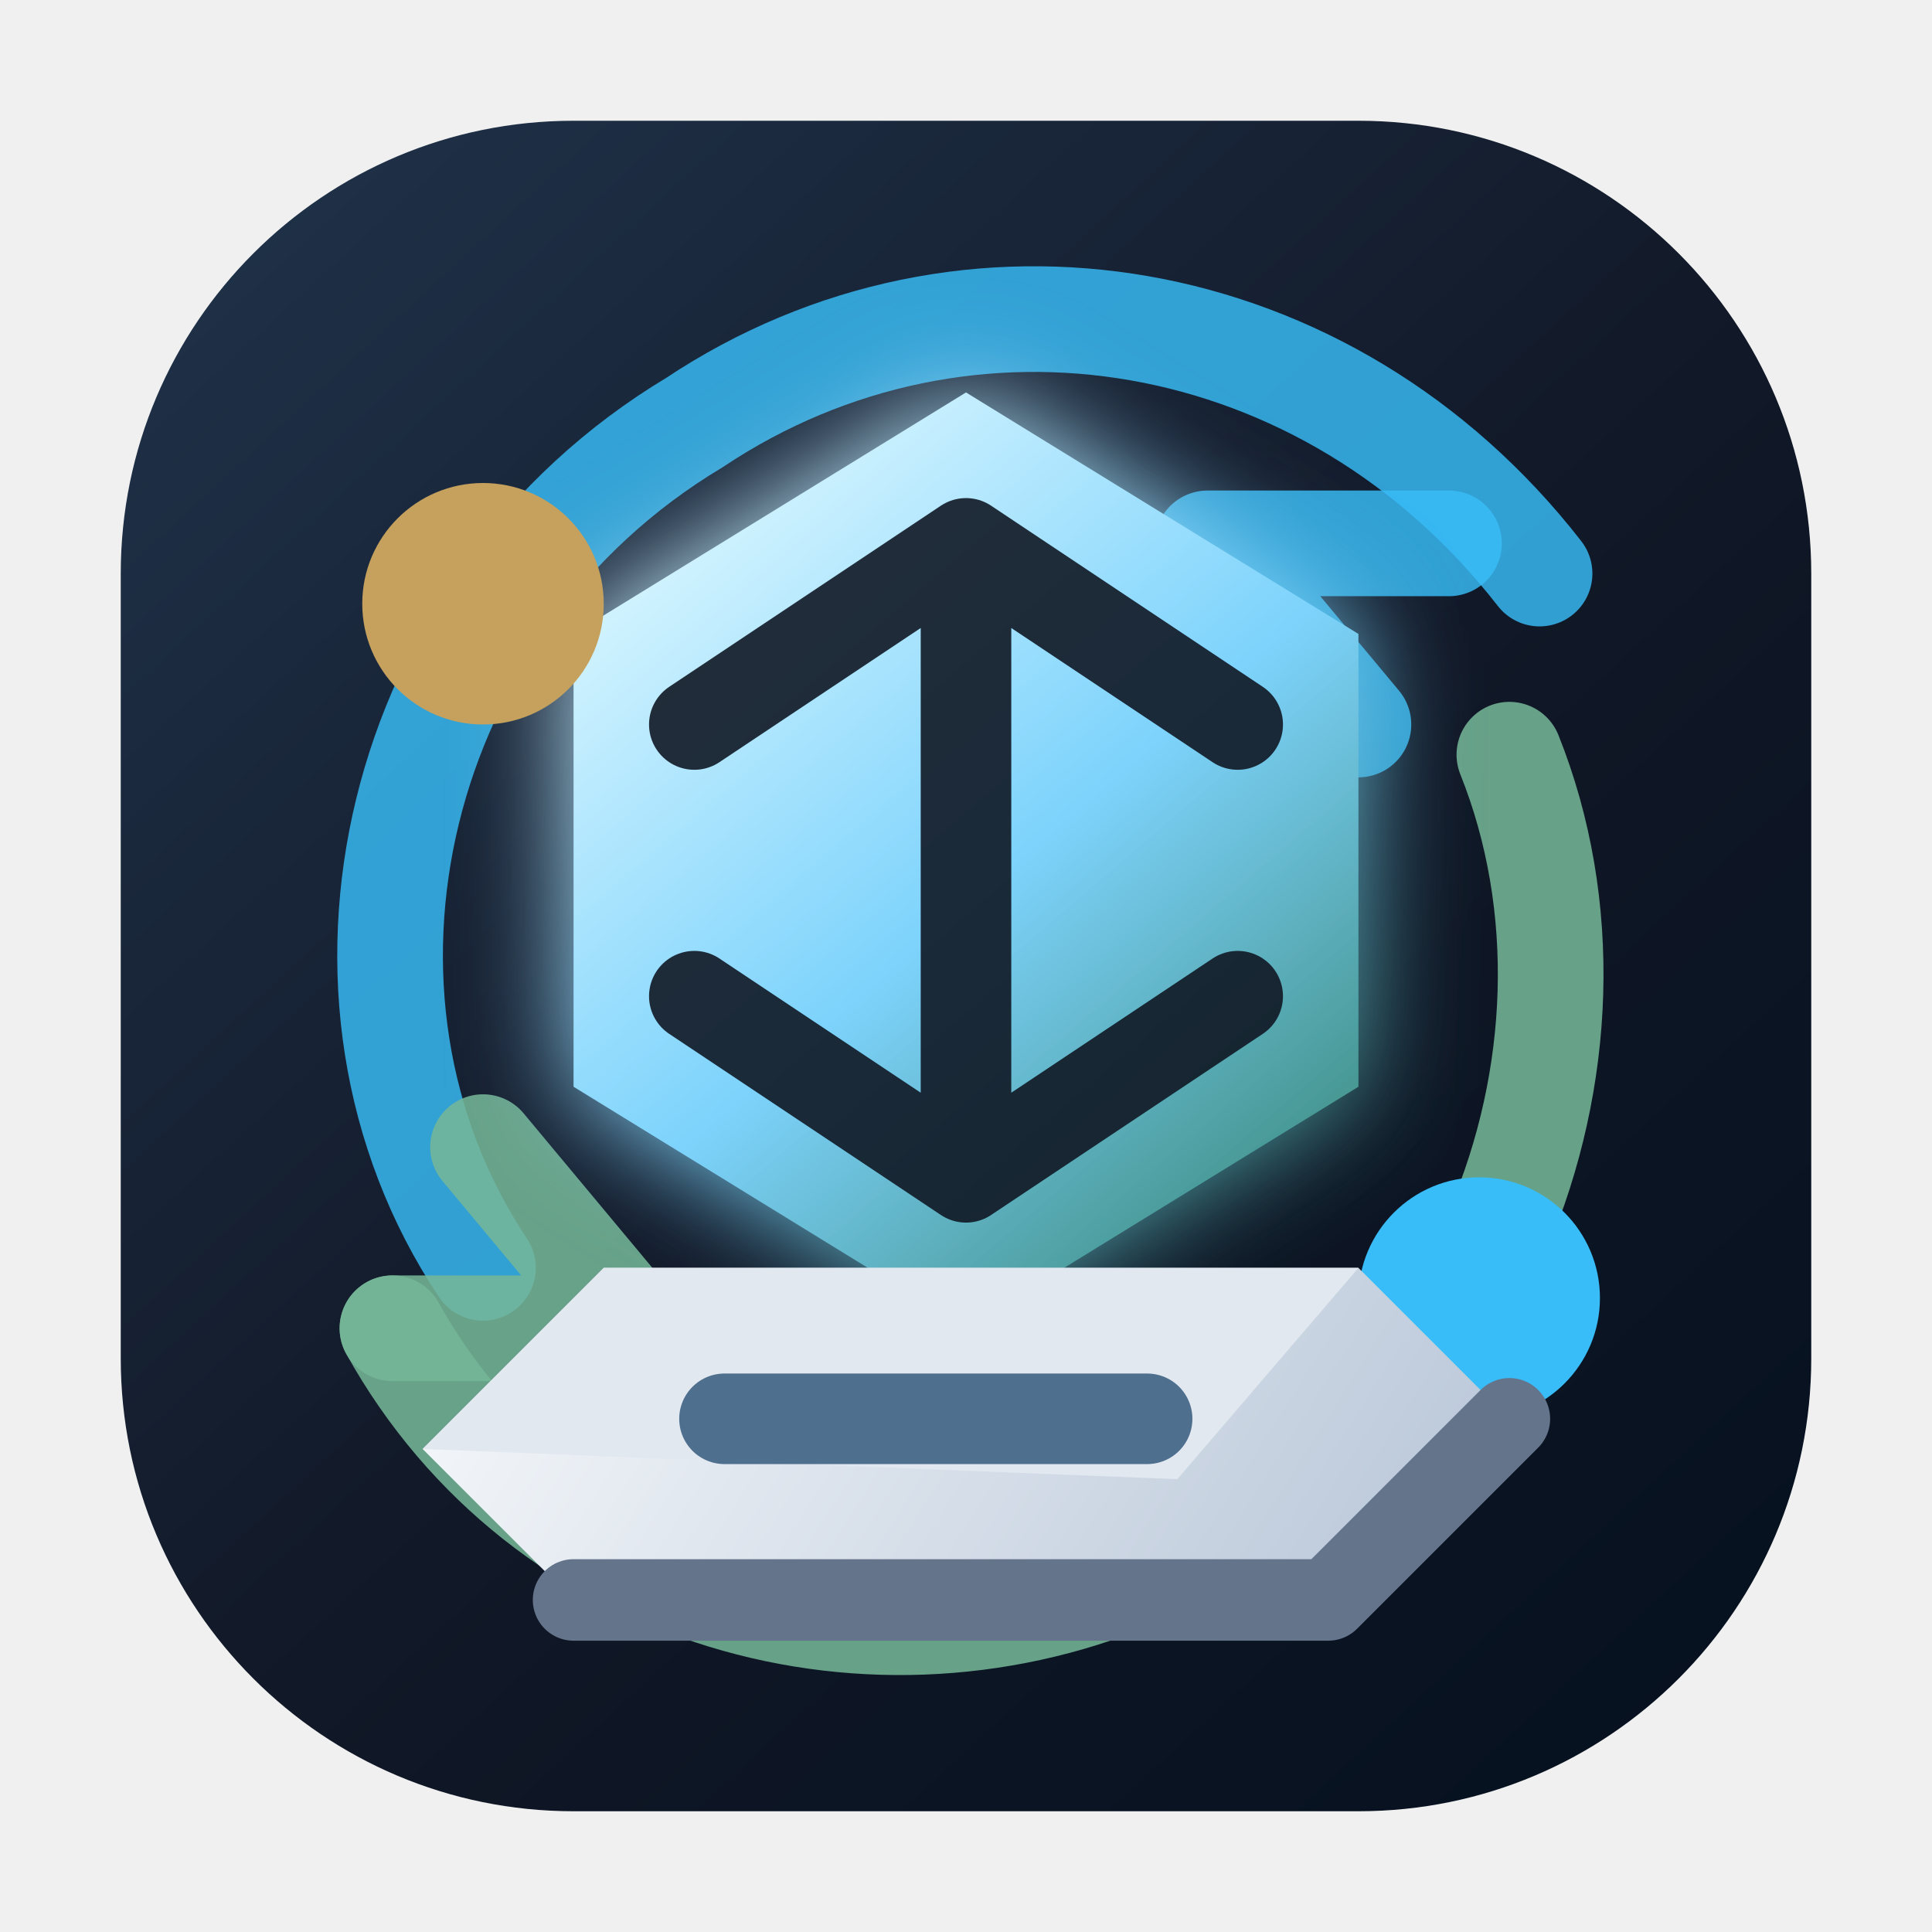
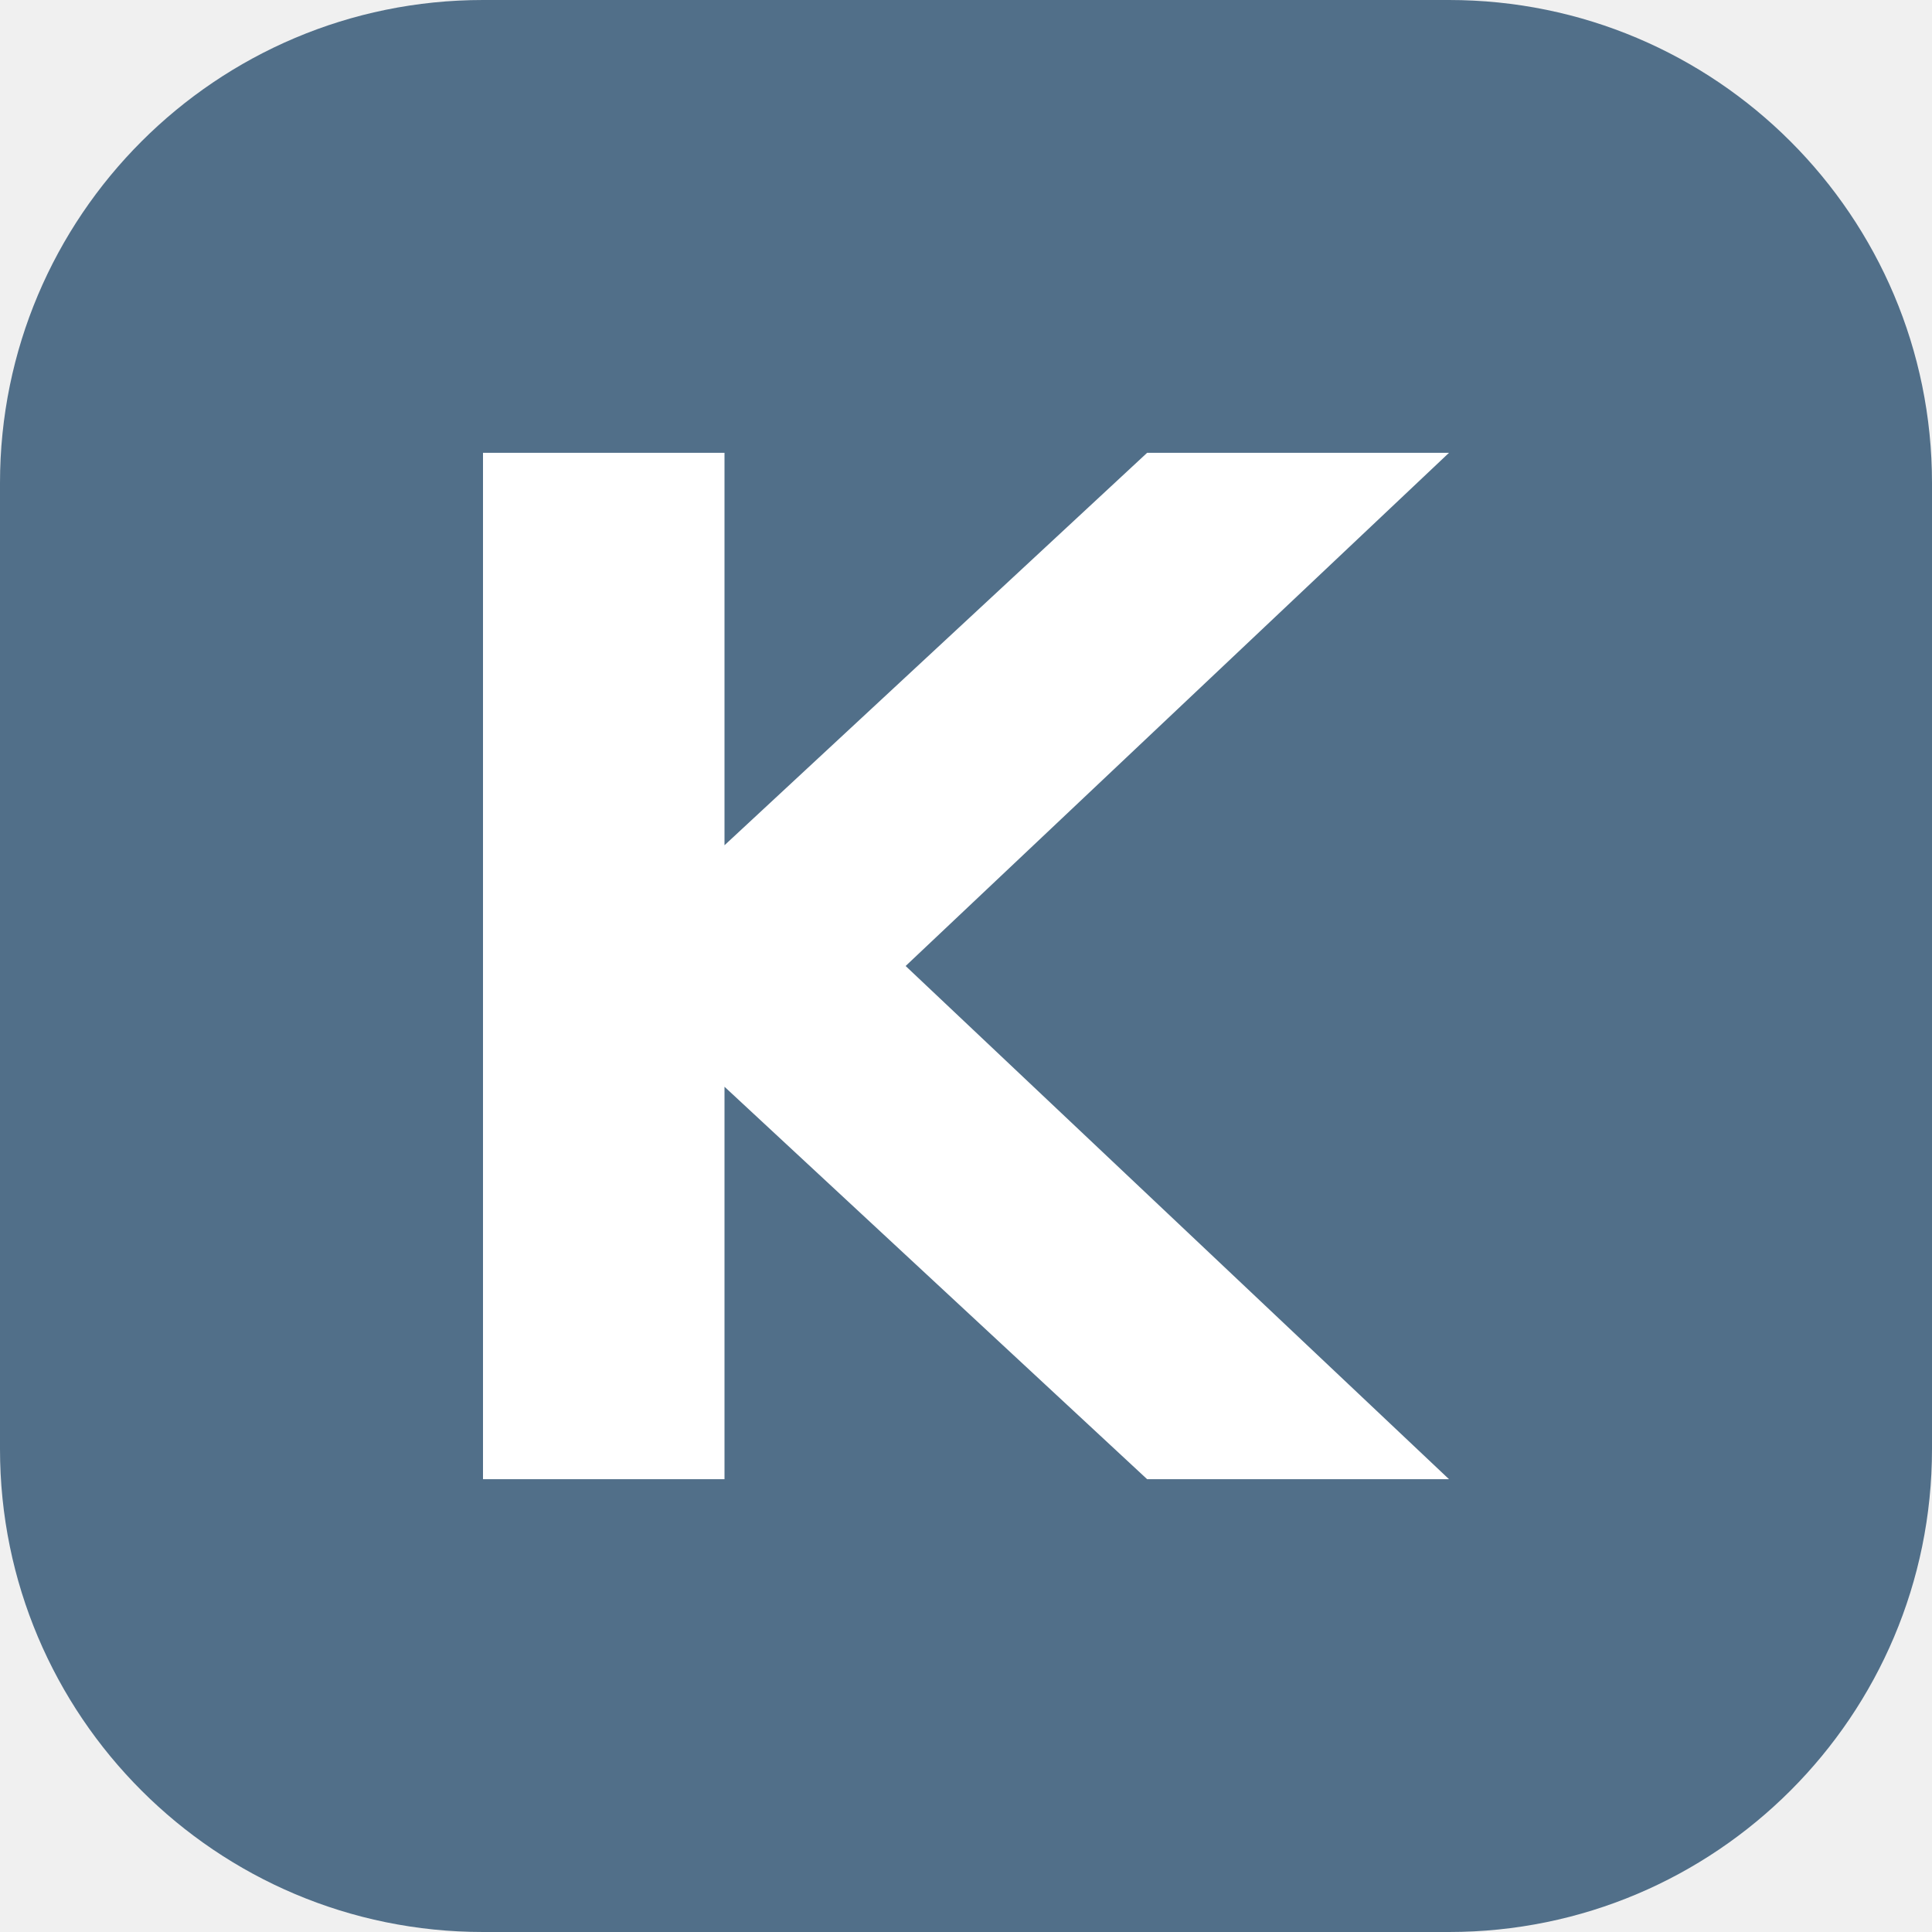
- <svg xmlns="http://www.w3.org/2000/svg" viewBox="0 0 64 64" role="img" aria-label="AI knowledge automation">
-   <defs>
-     <linearGradient id="bg" x1="8" y1="6" x2="56" y2="58" gradientUnits="userSpaceOnUse">
-       <stop offset="0" stop-color="#1f3148" />
-       <stop offset=".54" stop-color="#111827" />
-       <stop offset="1" stop-color="#06111f" />
-     </linearGradient>
-     <linearGradient id="core" x1="21" y1="16" x2="45" y2="44" gradientUnits="userSpaceOnUse">
-       <stop offset="0" stop-color="#dff8ff" />
-       <stop offset=".48" stop-color="#7dd3fc" />
-       <stop offset="1" stop-color="#2f7d64" />
-     </linearGradient>
-     <linearGradient id="book" x1="18" y1="35" x2="48" y2="54" gradientUnits="userSpaceOnUse">
-       <stop offset="0" stop-color="#f8fafc" />
-       <stop offset="1" stop-color="#b8c6d8" />
-     </linearGradient>
-     <filter id="glow" x="-40%" y="-40%" width="180%" height="180%">
-       <feGaussianBlur stdDeviation="1.8" result="blur" />
-       <feMerge>
-         <feMergeNode in="blur" />
-         <feMergeNode in="SourceGraphic" />
-       </feMerge>
-     </filter>
-   </defs>
-   <rect x="4" y="4" width="56" height="56" rx="15" fill="url(#bg)" />
-   <path d="M16 42c-6-9-3-22 7-28 9-6 21-4 28 5" fill="none" stroke="#38bdf8" stroke-width="3.5" stroke-linecap="round" opacity=".82" />
-   <path d="M48 18h-8l5 6" fill="none" stroke="#38bdf8" stroke-width="3.5" stroke-linecap="round" stroke-linejoin="round" opacity=".82" />
-   <path d="M50 25c4 10-1 23-12 27-9 4-20 1-25-8" fill="none" stroke="#75b798" stroke-width="3.5" stroke-linecap="round" opacity=".86" />
-   <path d="M13 44h8l-5-6" fill="none" stroke="#75b798" stroke-width="3.5" stroke-linecap="round" stroke-linejoin="round" opacity=".86" />
-   <path d="M32 13 45 21v15l-13 8-13-8V21z" fill="url(#core)" filter="url(#glow)" />
-   <path d="M32 18v21M23 24l9-6 9 6M23 33l9 6 9-6" fill="none" stroke="#0f1724" stroke-width="3" stroke-linecap="round" stroke-linejoin="round" opacity=".9" />
-   <circle cx="16" cy="20" r="4" fill="#c5a15d" />
-   <circle cx="49" cy="43" r="4" fill="#38bdf8" />
-   <path d="M20 42h25l5 5-6 6H19l-5-5z" fill="url(#book)" />
-   <path d="M20 42 14 48l25 1 6-7" fill="#e2e8f0" />
-   <path d="M19 53h25l6-6" fill="none" stroke="#64748b" stroke-width="2.7" stroke-linecap="round" stroke-linejoin="round" />
-   <path d="M24 47h14" stroke="#4f6f8f" stroke-width="3" stroke-linecap="round" />
+ <svg xmlns="http://www.w3.org/2000/svg" viewBox="0 0 64 64" role="img" aria-label="Project Knowledge">
+   <rect width="64" height="64" rx="16" fill="#516f89" />
+   <path d="M16 15h8v13l14-13h10L30 32l18 17H38L24 36v13h-8Z" fill="#fff" />
</svg>
